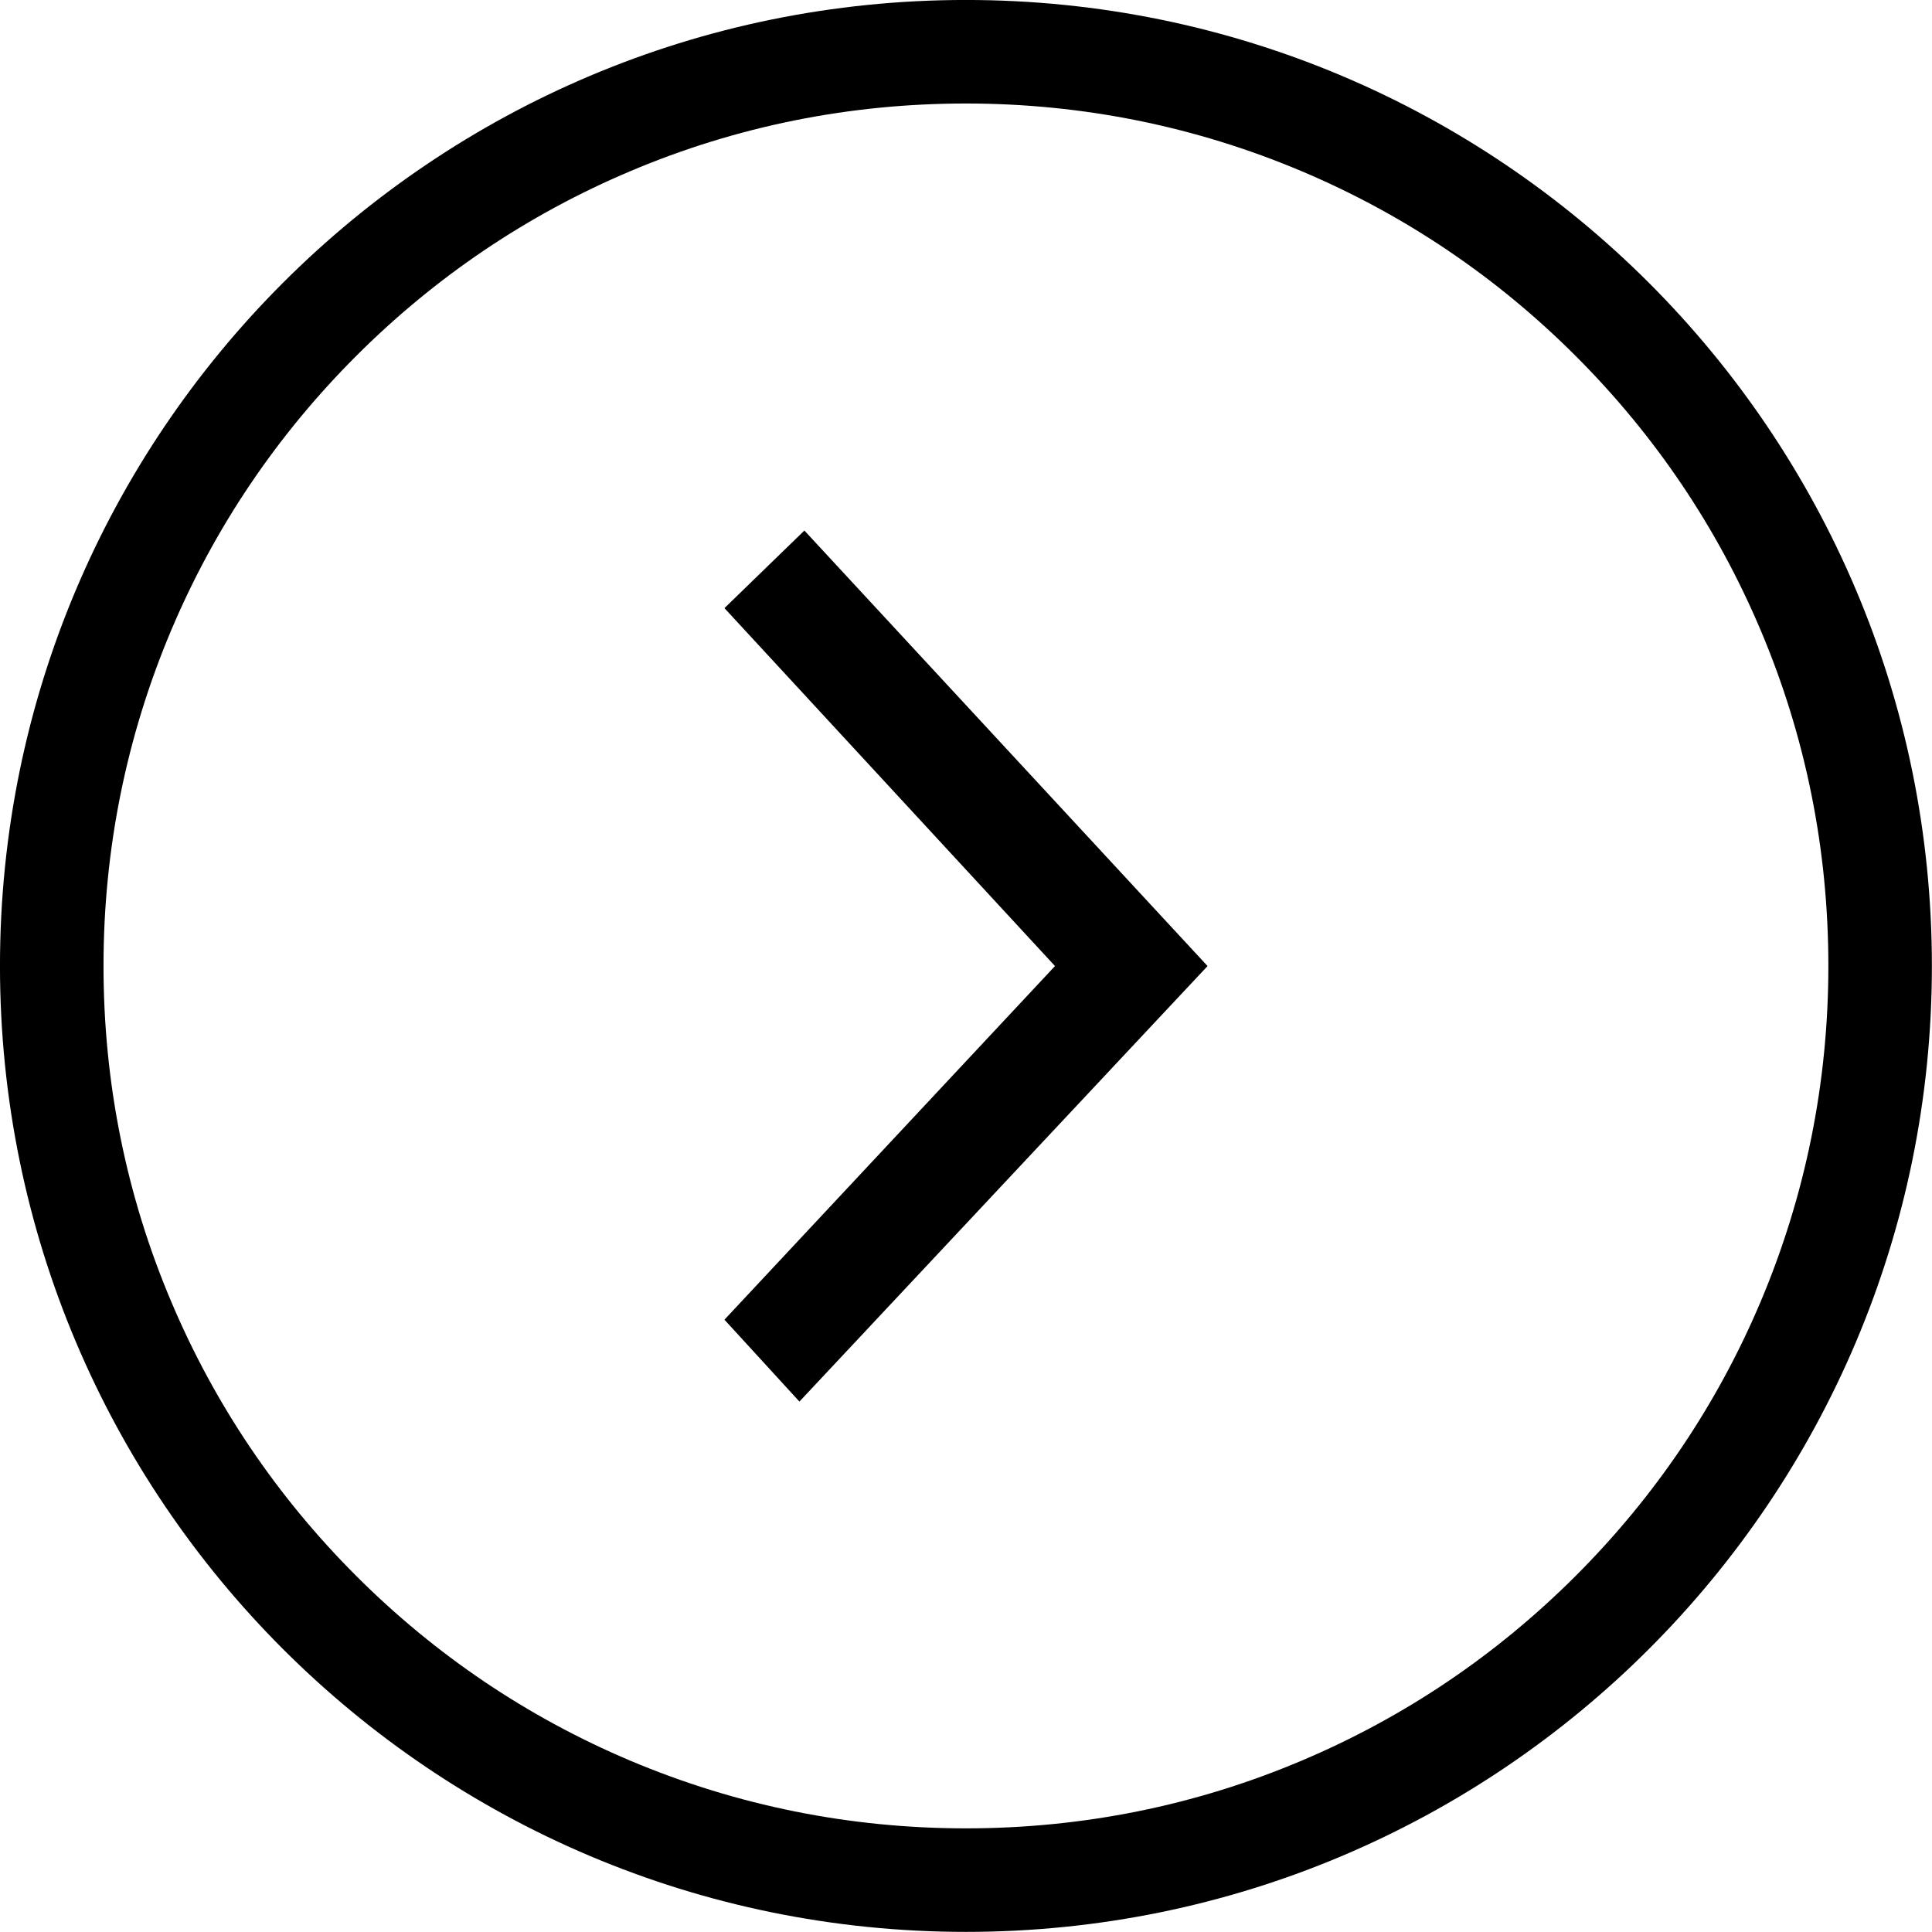
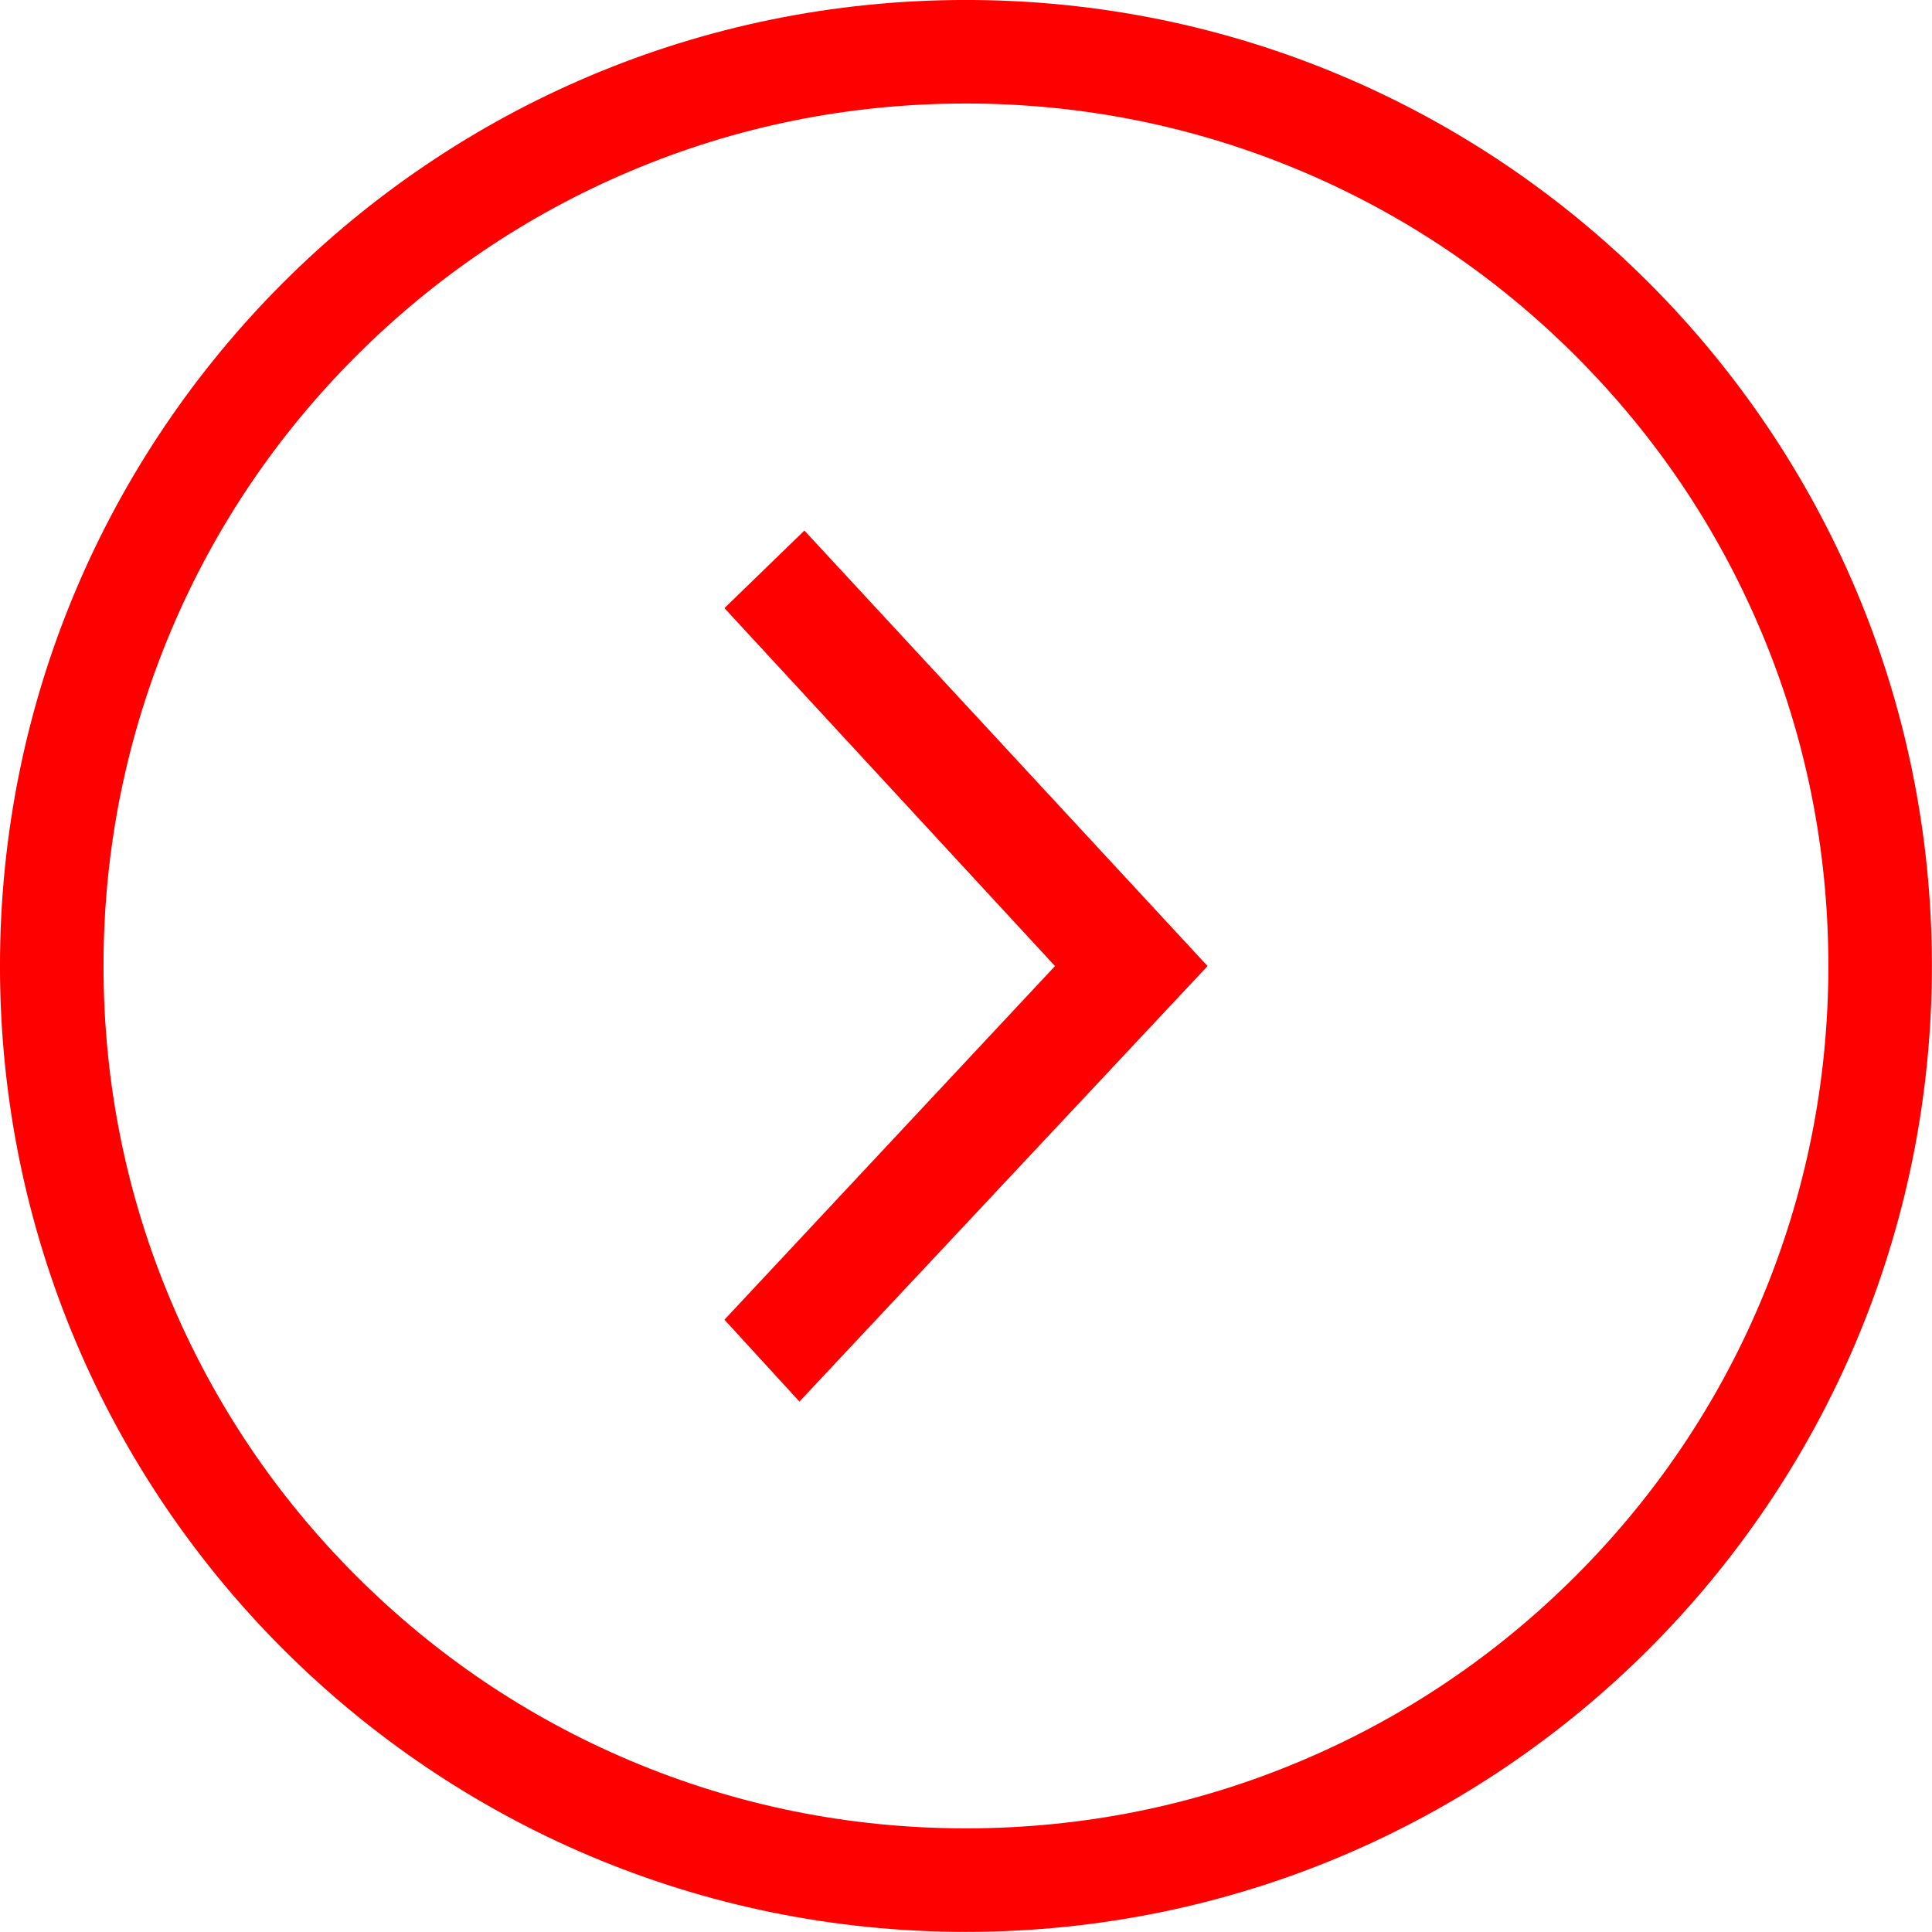
- <svg xmlns="http://www.w3.org/2000/svg" width="48px" height="48px" viewBox="0 0 48 48" version="1.1" id="SVGRoot">
+ <svg xmlns="http://www.w3.org/2000/svg" width="48px" height="48px" viewBox="0 0 48 48" fill="red" version="1.1" id="SVGRoot">
  <defs id="defs5393" />
  <g id="layer1">
    <g id="g5145" transform="matrix(3.239594,0,0,3.239594,1184.881,-23.6109)">
      <path style="stroke-width:0.017" id="path3849-4" p-id="9837" fill="" d="m -358.342,8.082 c 0.893,0 1.759,0.175 2.574,0.519 0.788,0.333 1.495,0.81 2.103,1.418 0.608,0.608 1.085,1.315 1.418,2.103 0.345,0.815 0.519,1.681 0.519,2.574 0,0.893 -0.175,1.759 -0.519,2.574 -0.333,0.788 -0.81,1.495 -1.418,2.103 -0.608,0.608 -1.315,1.085 -2.103,1.418 -0.815,0.345 -1.681,0.519 -2.574,0.519 -0.893,0 -1.759,-0.175 -2.574,-0.519 -0.788,-0.333 -1.495,-0.81 -2.103,-1.418 -0.608,-0.608 -1.085,-1.315 -1.418,-2.103 -0.345,-0.815 -0.519,-1.681 -0.519,-2.574 0,-0.893 0.175,-1.759 0.519,-2.574 0.333,-0.788 0.81,-1.495 1.418,-2.103 0.608,-0.608 1.315,-1.085 2.103,-1.418 0.815,-0.345 1.681,-0.519 2.574,-0.519 m 0,-0.794 c -4.092,0 -7.408,3.317 -7.408,7.408 0,4.092 3.317,7.408 7.408,7.408 4.092,0 7.408,-3.317 7.408,-7.408 0,-4.092 -3.317,-7.408 -7.408,-7.408 z" />
      <path style="stroke-width:0.007" d="m -356.489,14.697 -3.13,3.34 -0.575,-0.628 2.535,-2.712 -2.535,-2.745 0.613,-0.595 z" p-id="23766" id="path5123" />
    </g>
  </g>
</svg>
